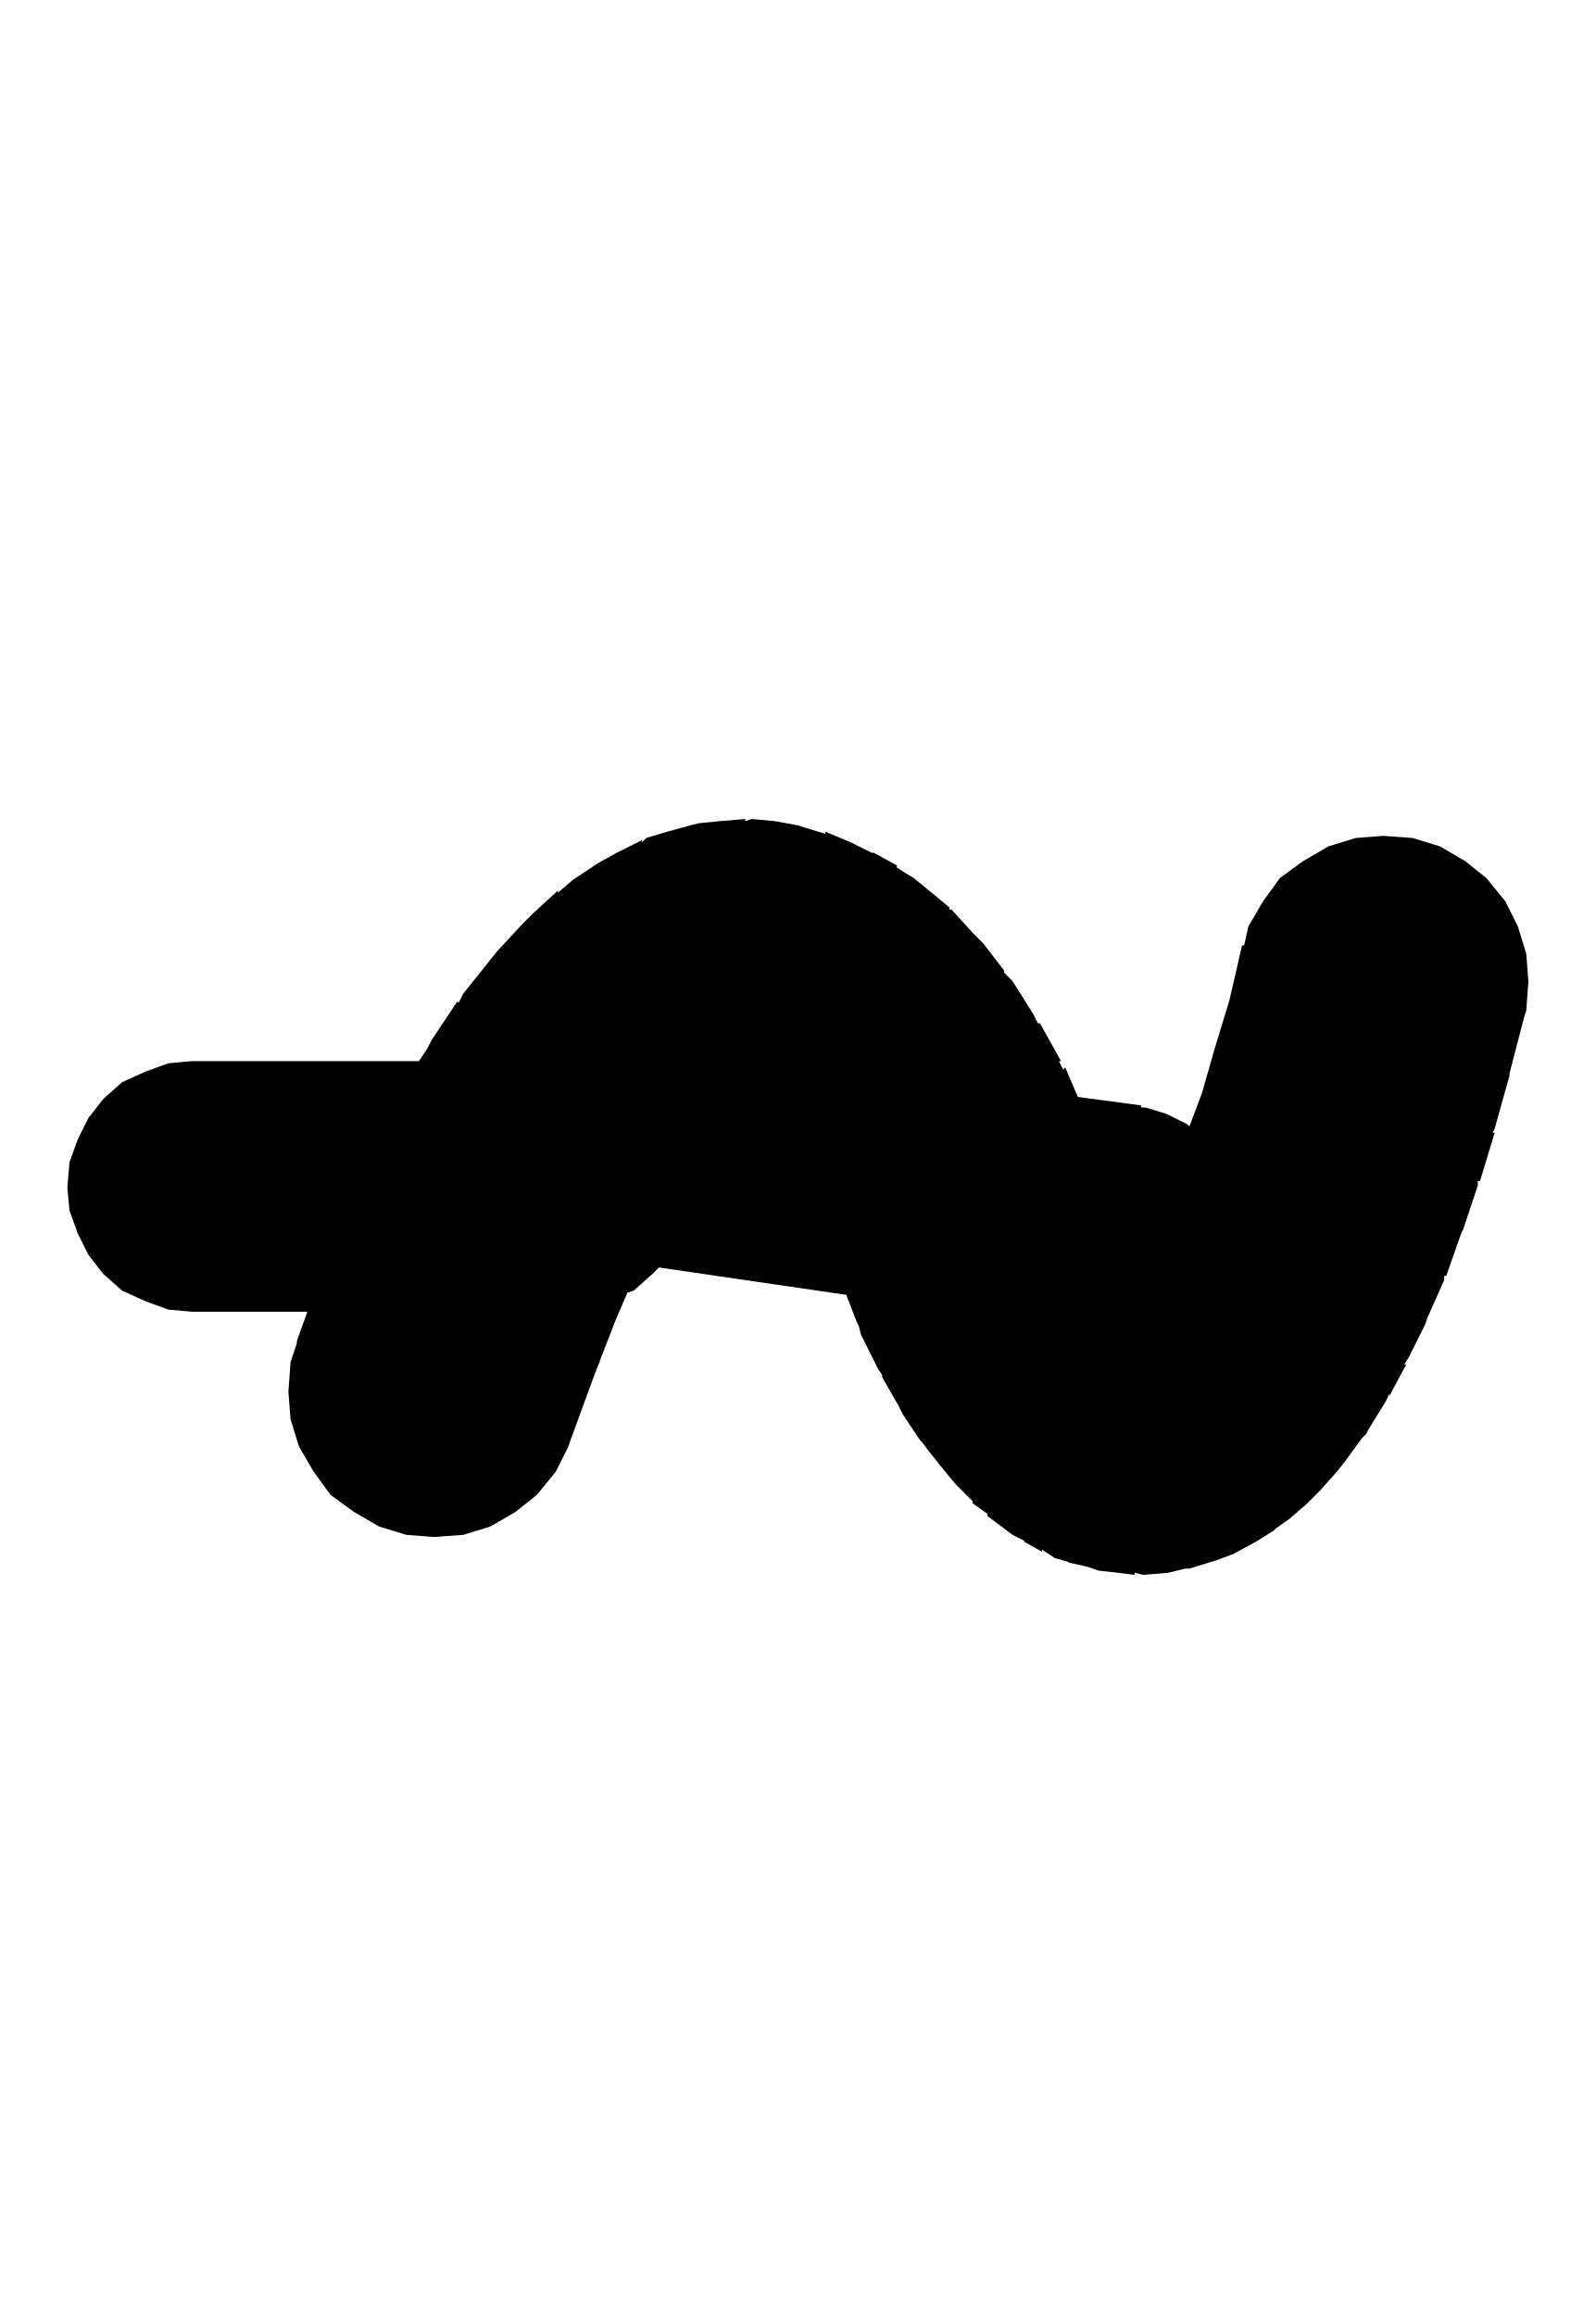
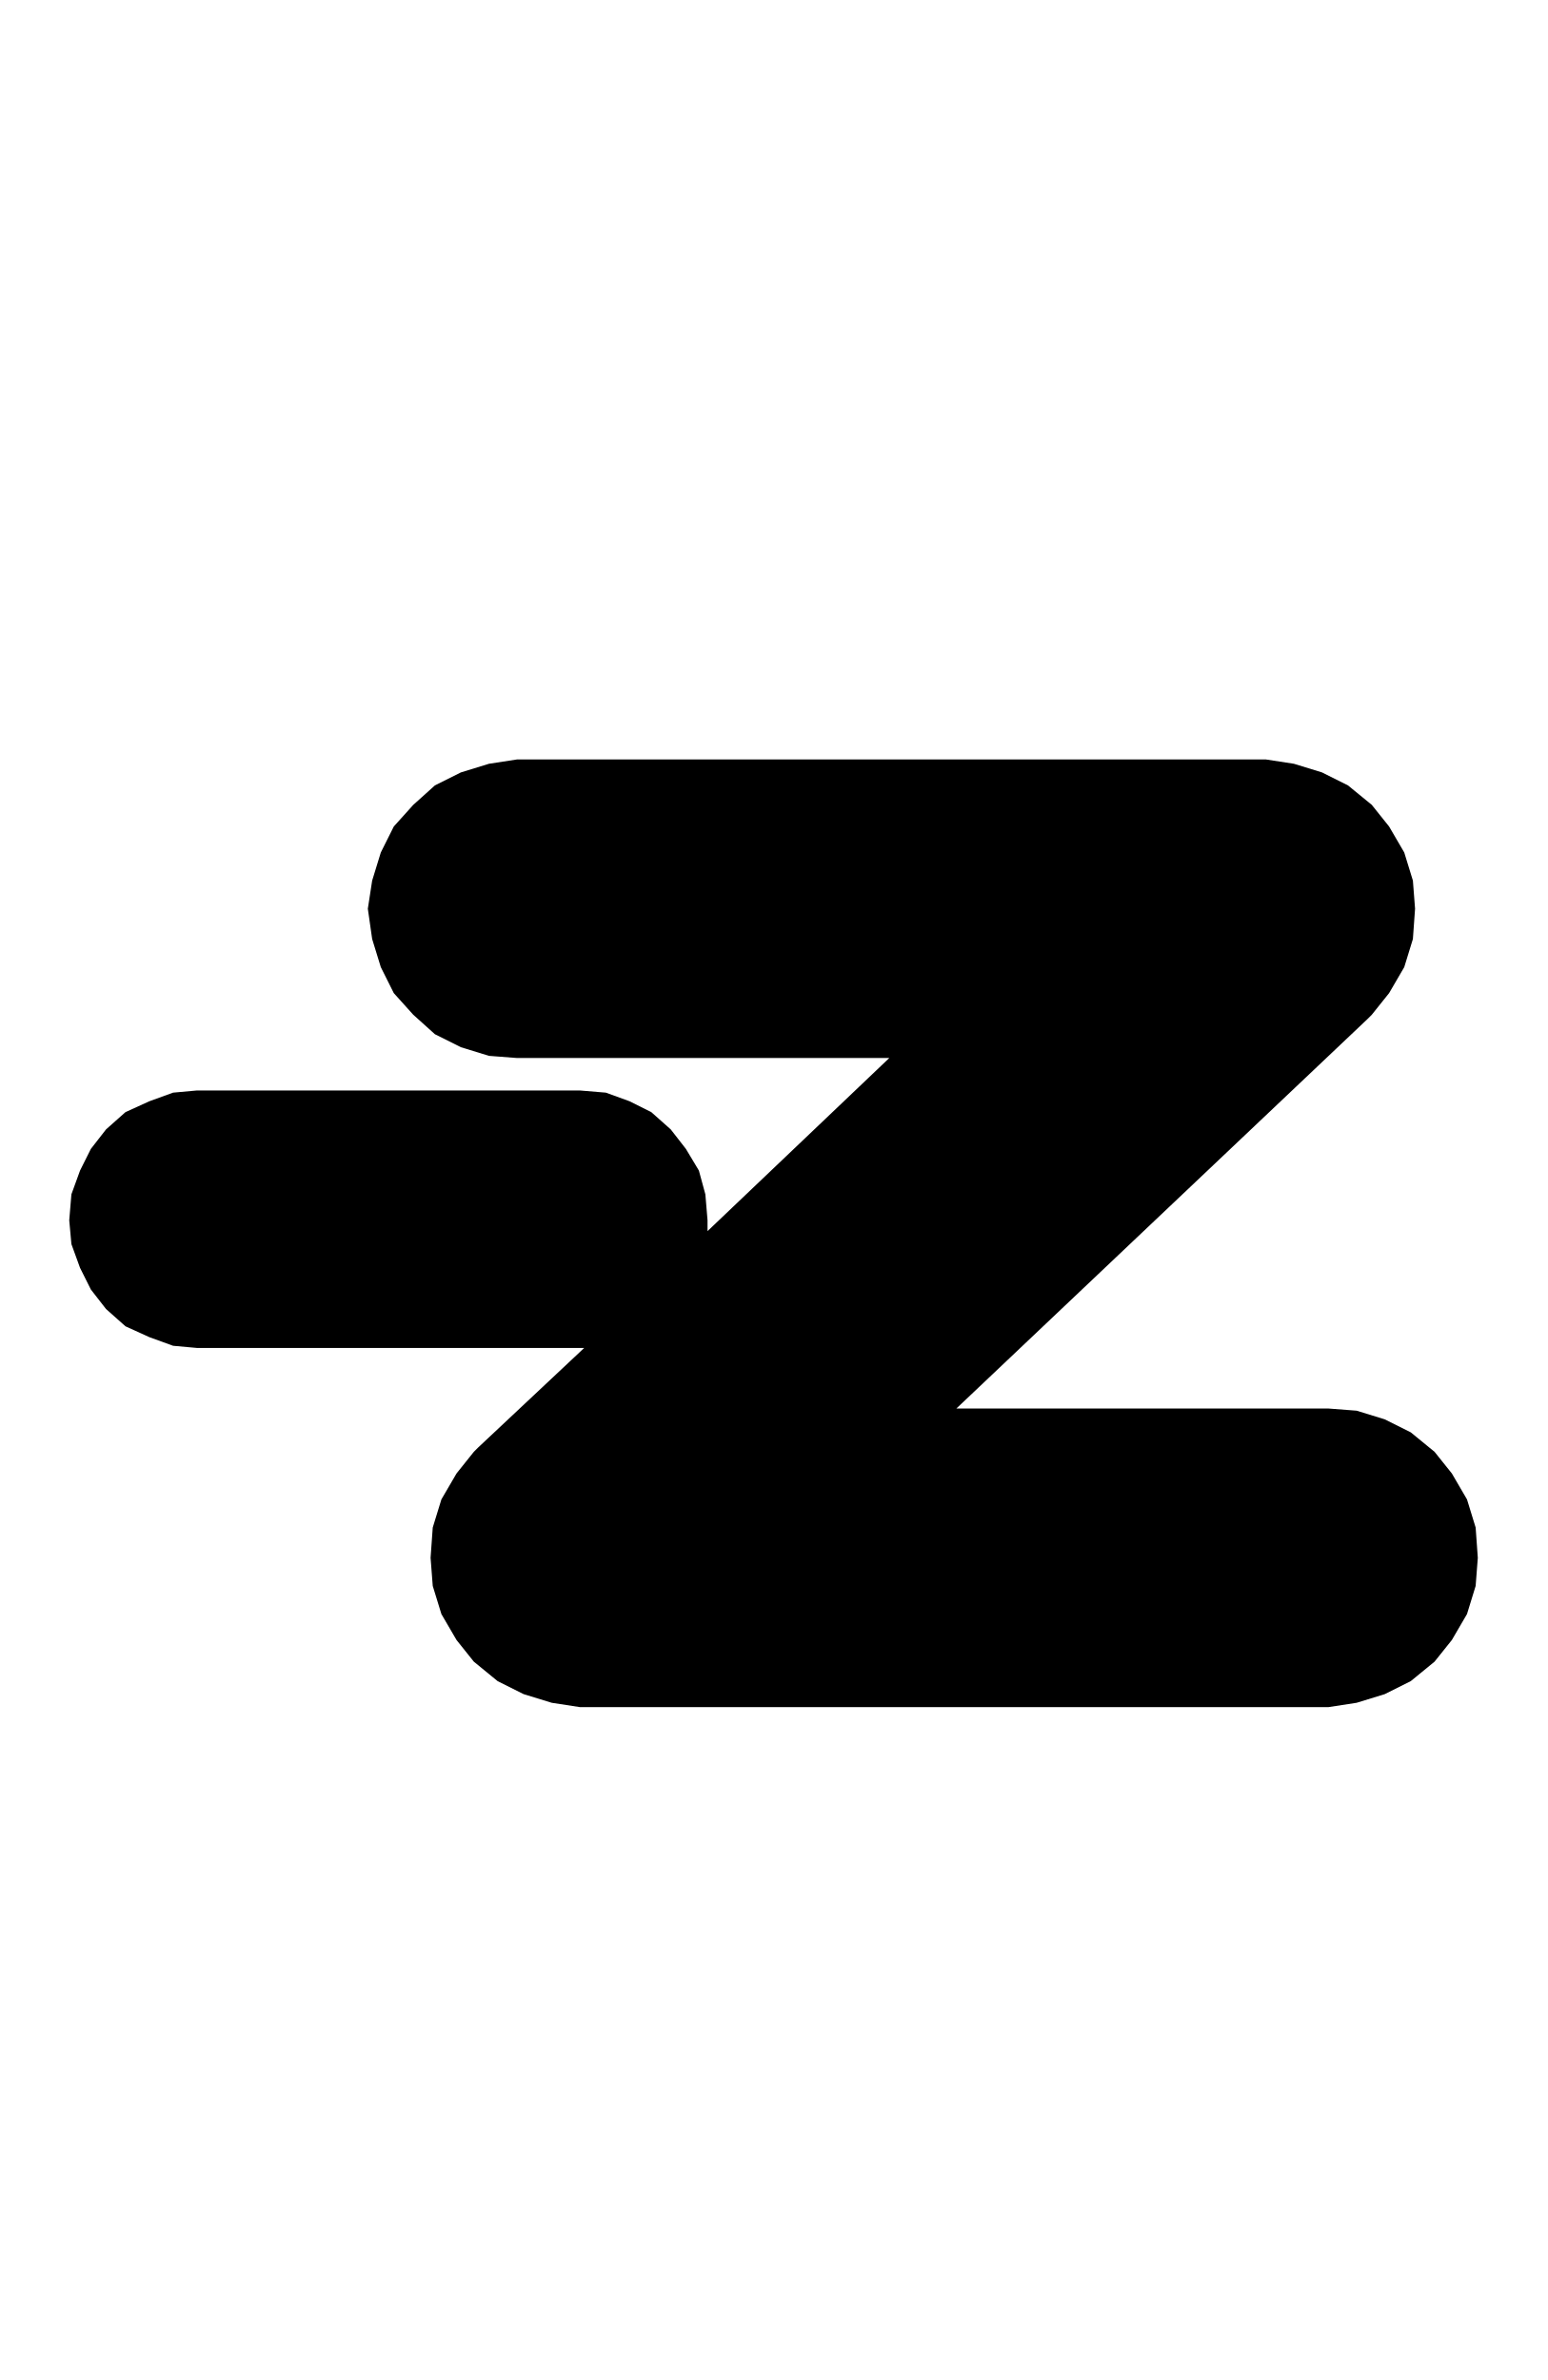
- <svg xmlns="http://www.w3.org/2000/svg" viewBox="0 -900 758 1100">
-   <path transform="scale(1,-1)" fill="currentColor" d="M141 263 146 277H91L80 278L69 282L58 287L49 295L42 304L37 314L33 325L32 336L33 348L37 359L42 369L49 378L58 386L69 391L80 395L91 396H199L203 402L205 406L217 424H218L220 428L232 443L236 448L248 461L250 463L253 466L265 477V476L272 482L284 490L293 495L305 501V500L307 502L317 505L328 508L332 509L342 510L354 511V510L357 511L368 510L379 508L382 507L392 504V505L404 500L406 499L414 495H415L426 489V488L429 486L434 483L445 474L451 469V468H452L462 457L467 452L477 439V438L481 434L491 418L493 414H494L504 396H503L505 392L506 393L512 379L542 375V374H544L554 371L564 366L565 365L571 381L577 402L584 425L590 451H591L593 460L600 472L608 483L619 491L631 498L644 502L657 503L671 502L684 498L696 491L706 483L715 472L721 460L725 447L726 434L725 420L724 417L717 390V389L710 364L709 362H710L703 339H702V337L695 316L694 314L687 294H686V292L678 274L677 271L669 255L667 252H668L660 237V238L658 234L650 221L649 219L647 217L639 206L635 201L627 192L624 189L621 186L613 179L606 174L605 173L597 168L586 162L578 159L565 155H563L555 153L543 152L539 153V152L531 153L522 154L516 156L507 158H508L501 160L495 164V163L486 168H487L481 171L477 174L469 180V181L462 186V187L454 195L449 201L441 211L438 215L437 216L429 228L427 232L419 246V247L417 250L409 266L408 270L407 272L402 285L313 298L310 295L301 287L298 286L292 272L282 246L271 216L270 213L264 201L255 190L245 182L233 175L220 171L206 170L193 171L180 175L168 182L157 190L149 201L142 213L138 226L137 239L138 253L141 262Z" />
+ <svg xmlns="http://www.w3.org/2000/svg" viewBox="0 -900 715 1100">
+   <path transform="scale(1,-1)" fill="currentColor" d="M239 549H585L598 547L611 543L623 537L634 528L642 518L649 506L653 493L654 480L653 466L649 453L642 441L634 431L632 429L442 249H614L627 248L640 244L652 238L663 229L671 219L678 207L682 194L683 180L682 167L678 154L671 142L663 132L652 123L640 117L627 113L614 111H268L255 113L242 117L230 123L219 132L211 142L204 154L200 167L199 180L200 194L204 207L211 219L219 229L221 231L270 277H268H91L80 278L69 282L58 287L49 295L42 304L37 314L33 325L32 336L33 348L37 359L42 369L49 378L58 386L69 391L80 395L91 396H268L280 395L291 391L301 386L310 378L317 369L323 359L326 348L327 336V331L411 411H239L226 412L213 416L201 422L191 431L182 441L176 453L172 466L170 480L172 493L176 506L182 518L191 528L201 537L213 543L226 547Z" />
</svg>
